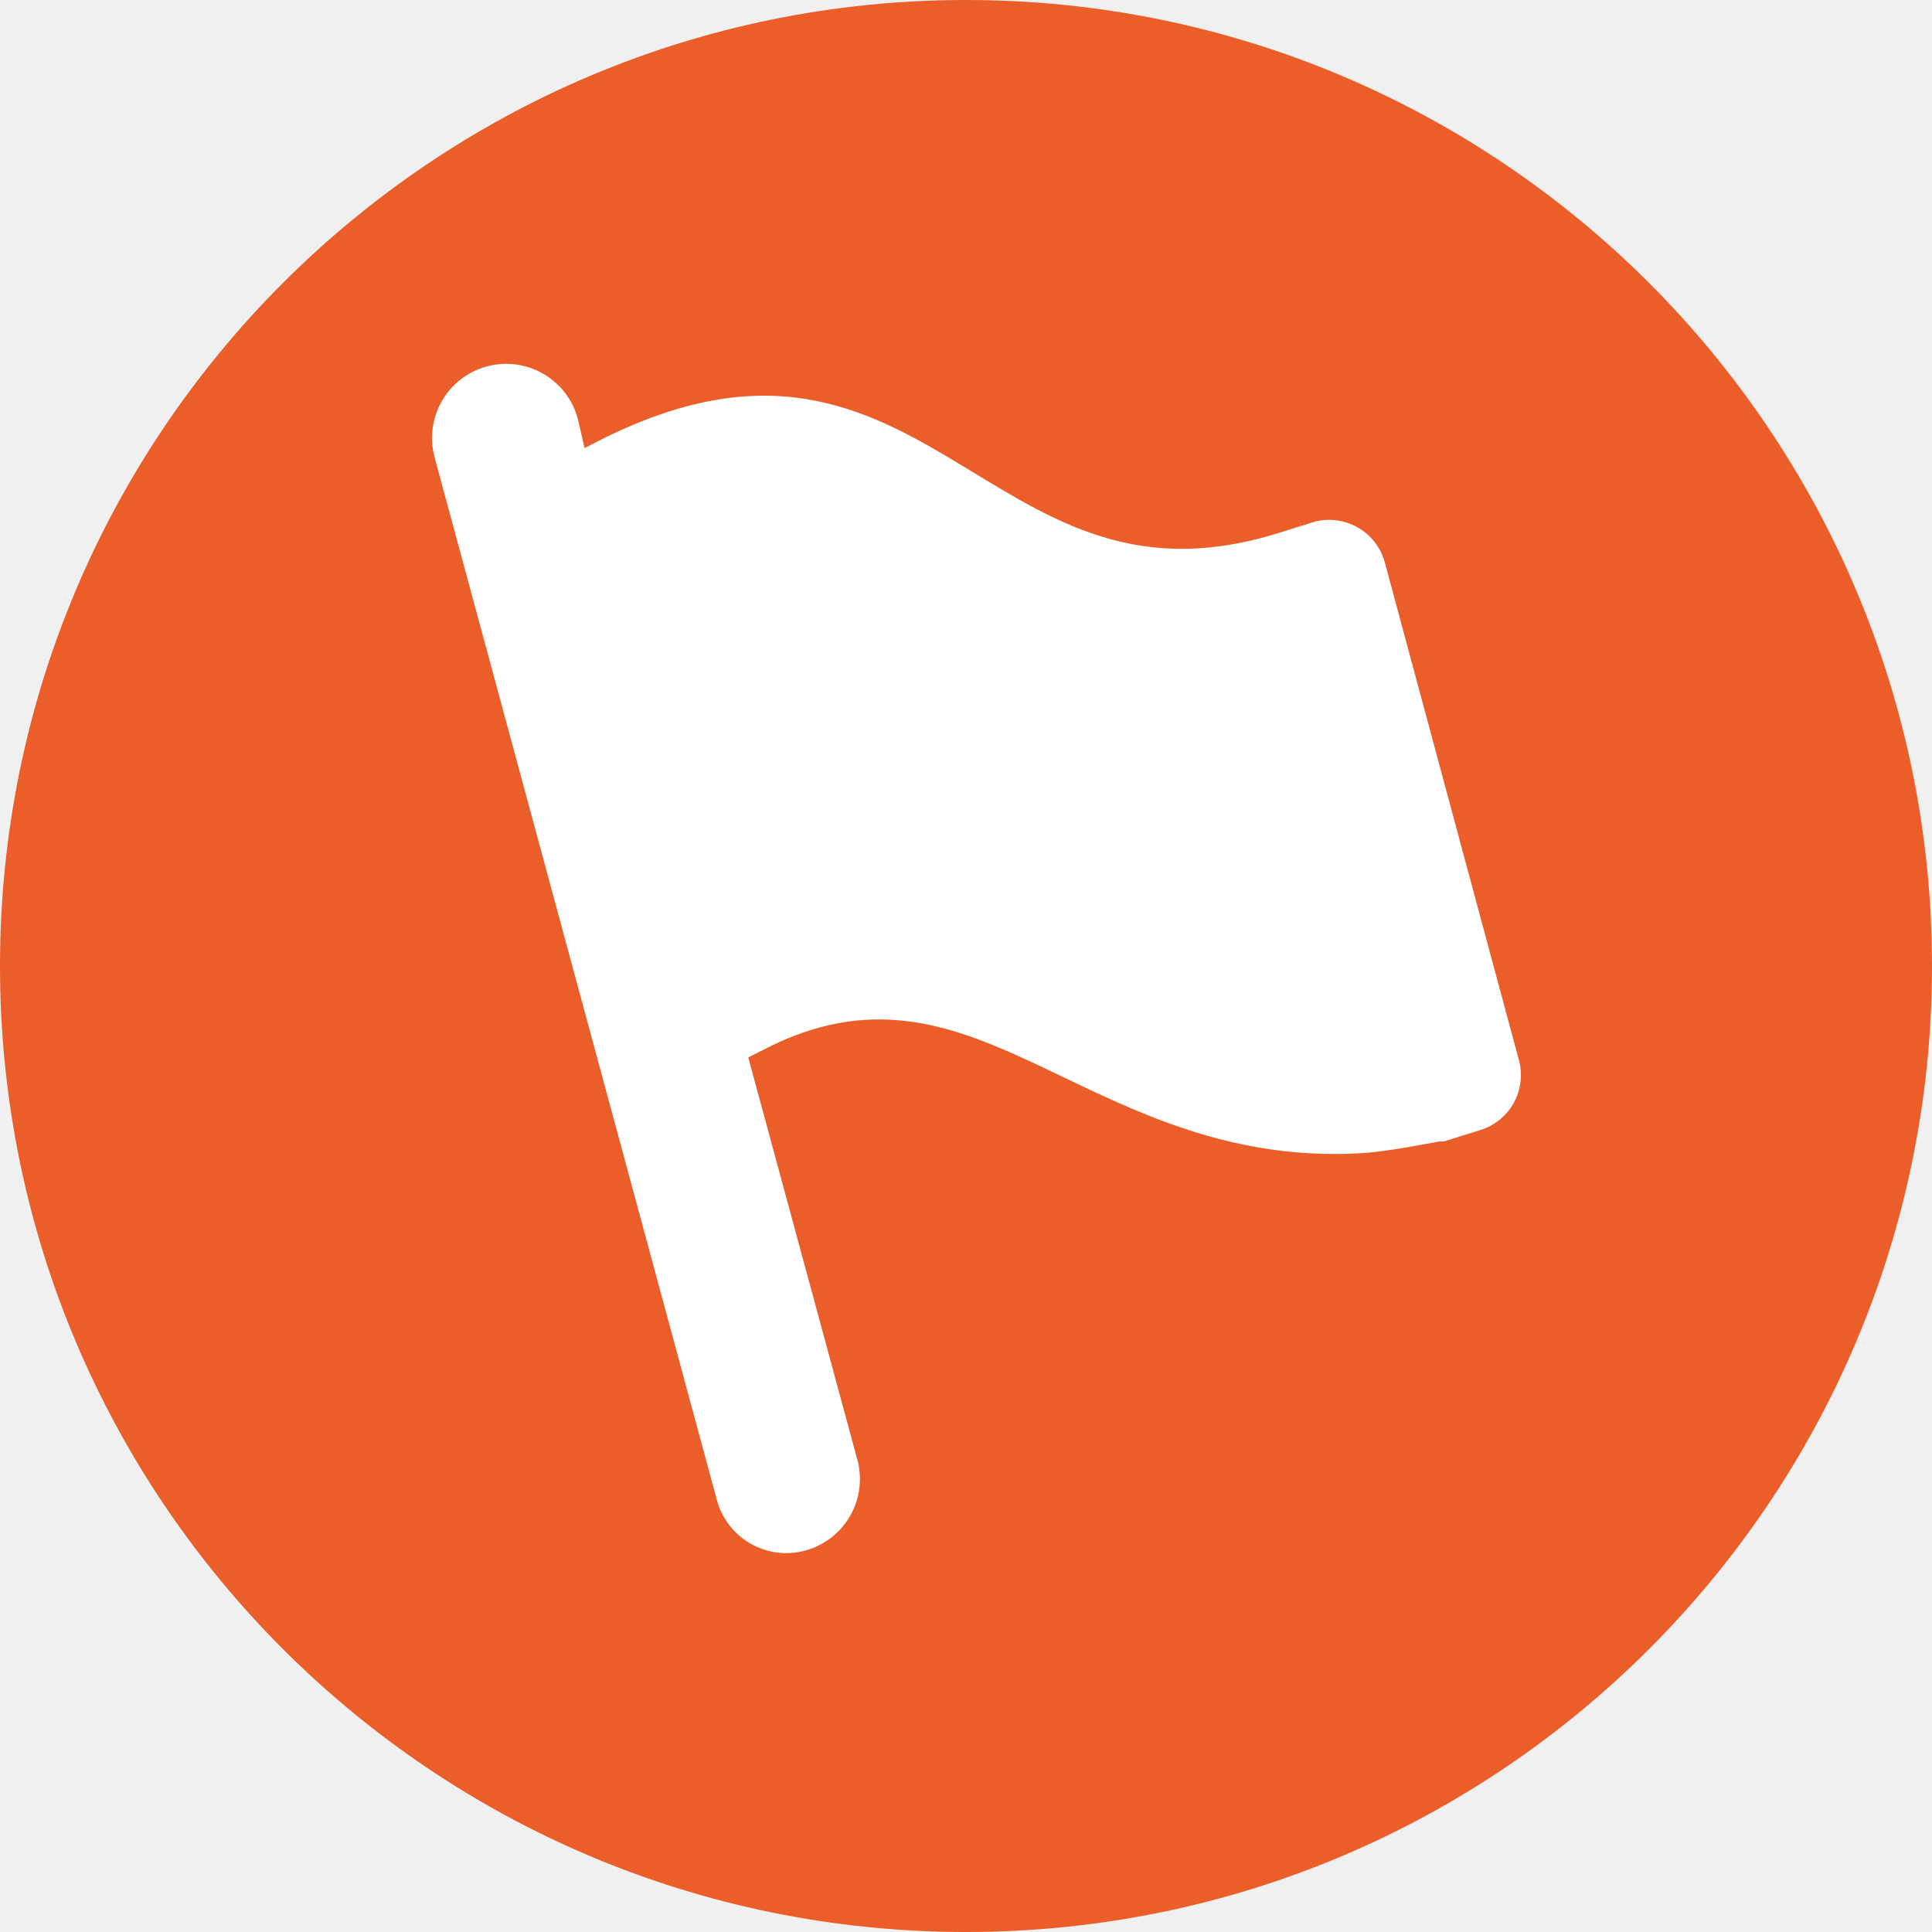
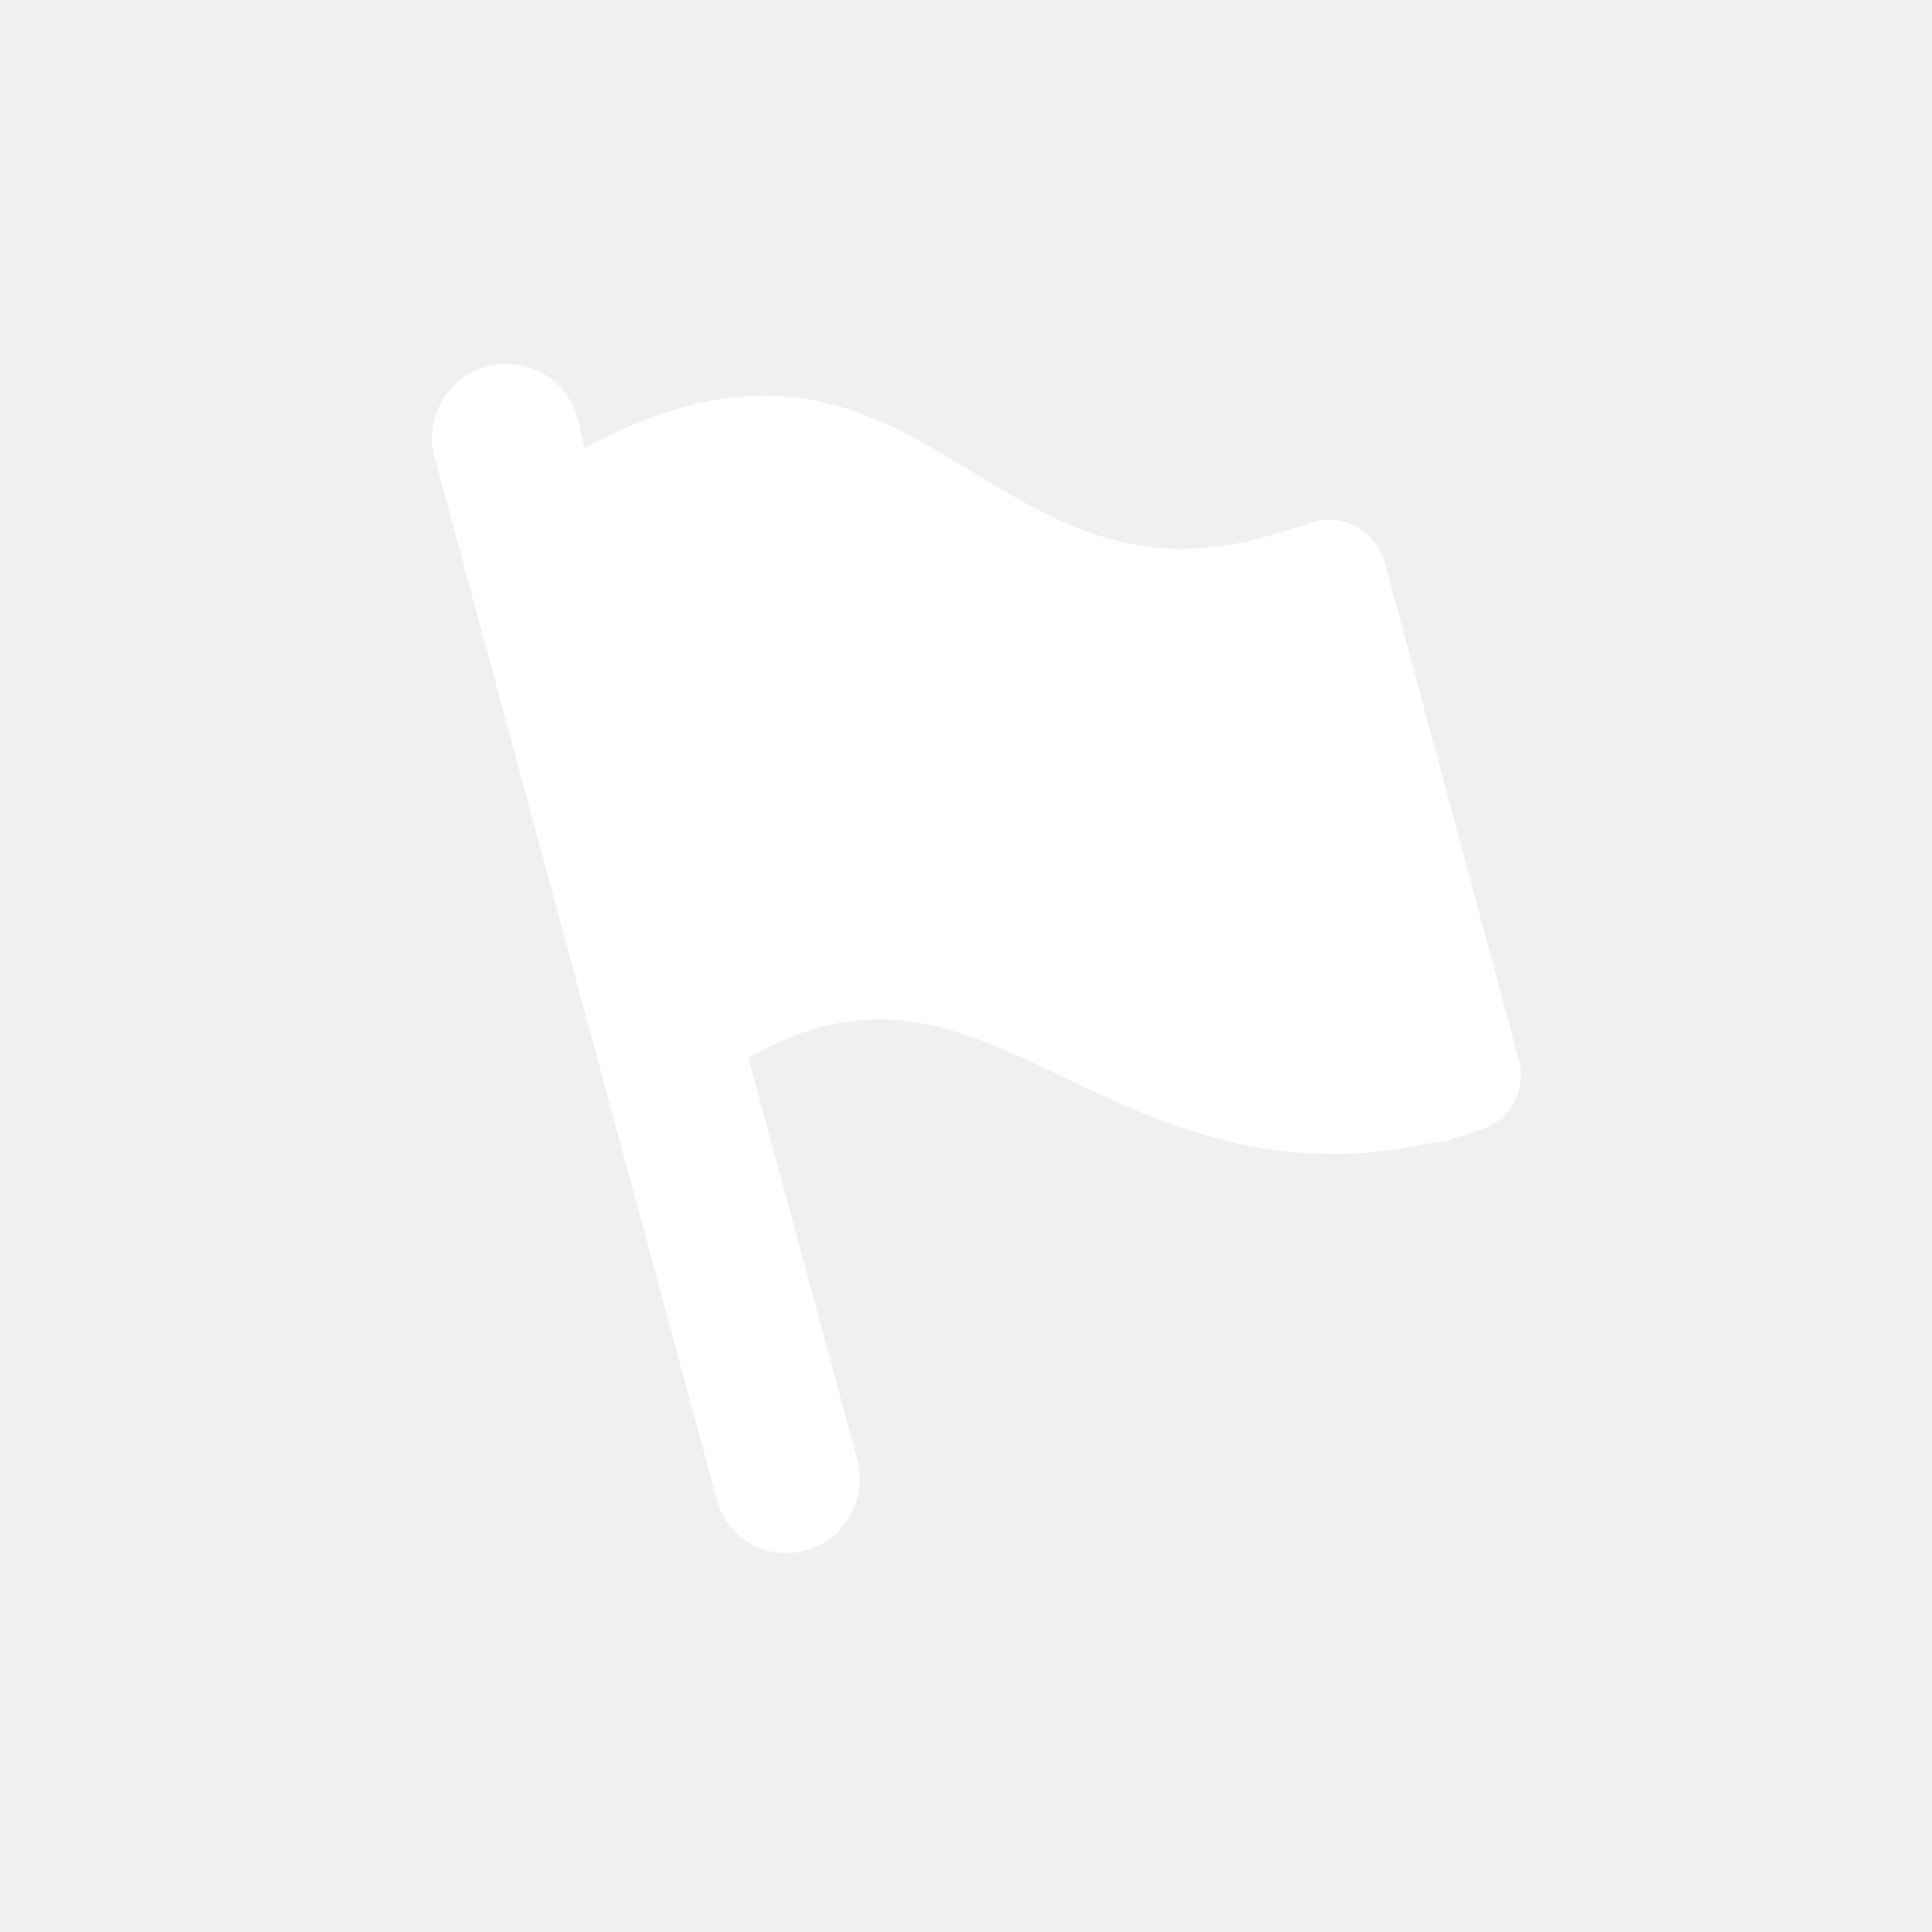
- <svg xmlns="http://www.w3.org/2000/svg" width="200" height="200" viewBox="0 0 200 200" fill="none">
-   <path d="M100 200C155.228 200 200 155.228 200 100C200 44.772 155.228 0 100 0C44.772 0 0 44.772 0 100C0 155.228 44.772 200 100 200Z" fill="#EB5E2A" />
-   <path d="M74.165 155.106L44.988 47.341C44.458 45.376 44.73 43.279 45.745 41.514C46.76 39.749 48.434 38.46 50.4 37.929C52.366 37.399 54.462 37.671 56.227 38.686C57.992 39.701 59.281 41.376 59.812 43.341L60.518 46.4C77.929 36.988 88.282 41.459 98.165 47.341C108.047 53.224 116.753 59.812 131.812 55.341L135.577 54.165C136.348 53.889 137.167 53.774 137.985 53.828C138.802 53.882 139.599 54.104 140.327 54.479C141.056 54.854 141.699 55.375 142.217 56.009C142.736 56.643 143.118 57.377 143.341 58.165L157.224 109.694C157.641 111.191 157.457 112.793 156.709 114.156C155.962 115.519 154.711 116.535 153.224 116.988L149.459 118.165H148.988C146.4 118.635 144.047 119.106 141.459 119.341C124.988 120.518 113.694 112.753 103.577 108.518C95.812 105.224 88.282 103.812 78.871 108.753L77.459 109.459L88.753 151.106C89.016 152.079 89.085 153.095 88.956 154.095C88.827 155.095 88.501 156.06 87.999 156.934C87.496 157.808 86.826 158.575 86.027 159.189C85.228 159.804 84.315 160.256 83.341 160.518C82.383 160.779 81.382 160.845 80.398 160.713C79.414 160.58 78.466 160.252 77.611 159.748C76.756 159.244 76.01 158.573 75.418 157.776C74.826 156.978 74.4 156.071 74.165 155.106V155.106Z" fill="white" />
+ <svg xmlns="http://www.w3.org/2000/svg" width="200" height="200" viewBox="0 0 85 85" id="sighting">
+   <path style="fill:rgb(255,255,255)" d="M31.52,65.92l-12.4-45.8a3.26,3.26,0,1,1,6.3-1.7l.3,1.3c7.4-4,11.8-2.1,16,.4s7.9,5.3,14.3,3.4l1.6-.5a2.54,2.54,0,0,1,3.3,1.7l5.9,21.9a2.53,2.53,0,0,1-1.7,3.1l-1.6.5h-.2c-1.1.2-2.1.4-3.2.5-7,.5-11.8-2.8-16.1-4.6-3.3-1.4-6.5-2-10.5.1l-.6.3,4.8,17.7a3.26,3.26,0,0,1-2.3,4A3.16,3.16,0,0,1,31.52,65.92Z" />
</svg>
